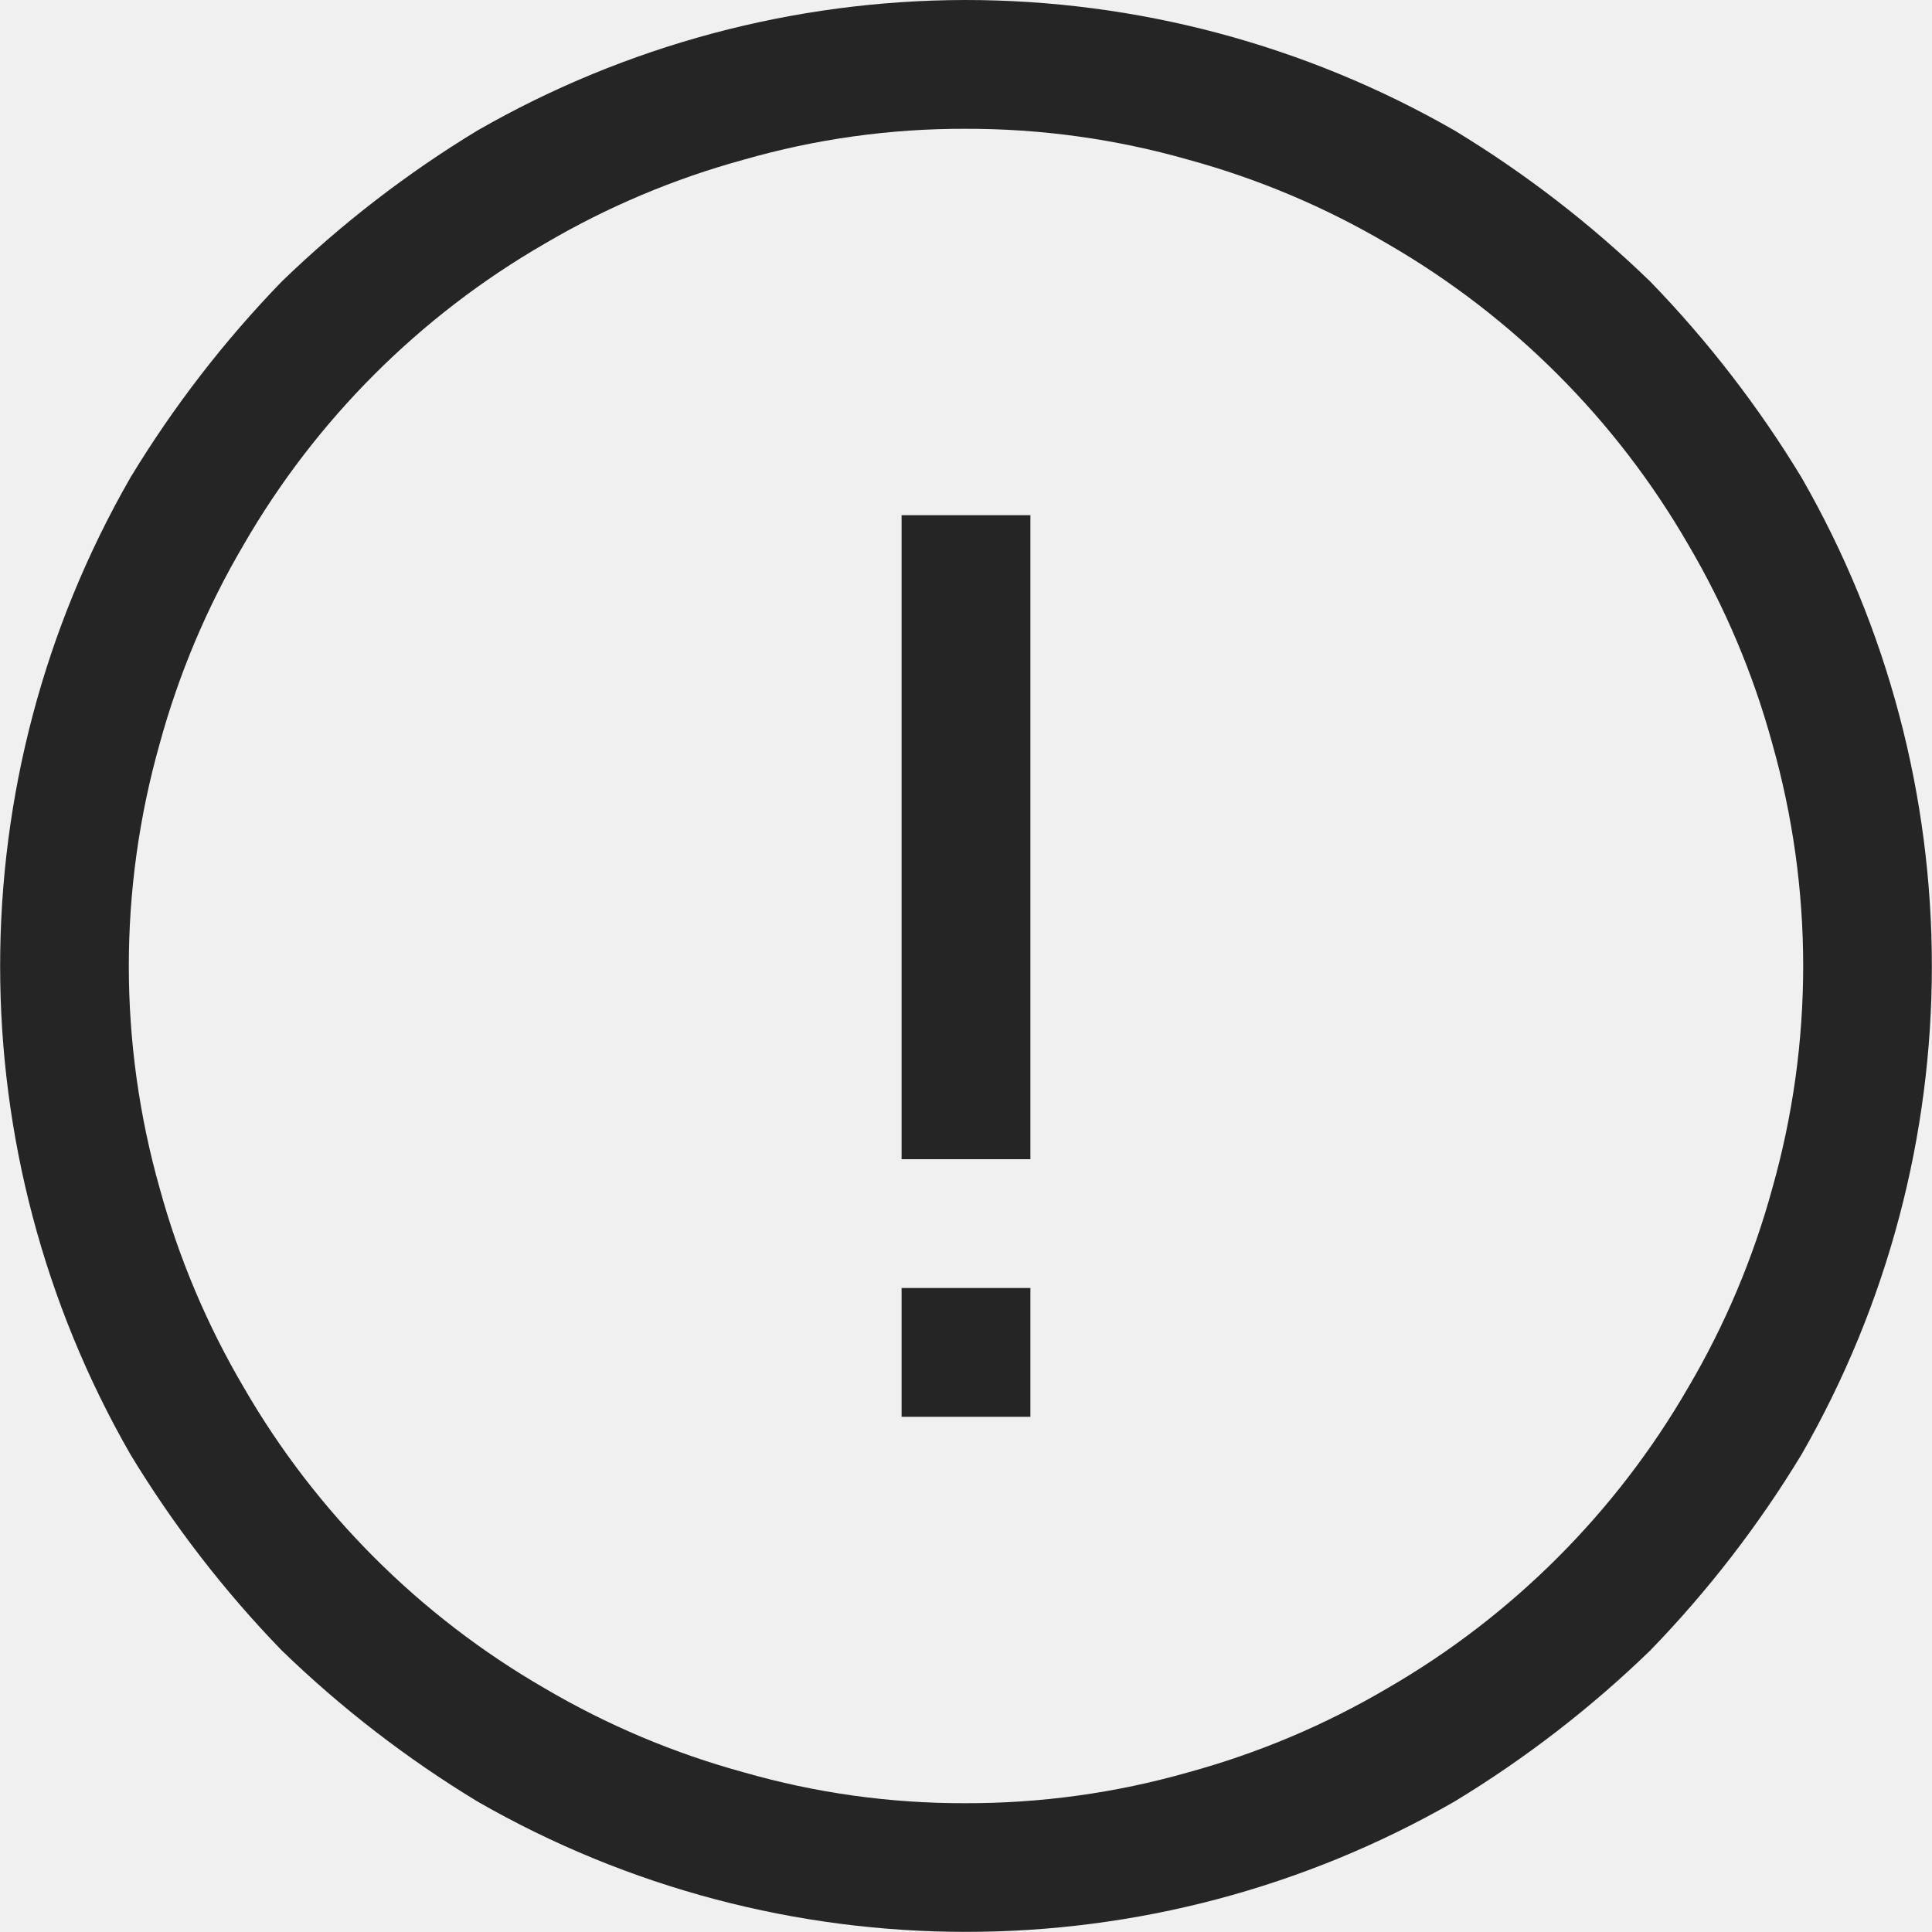
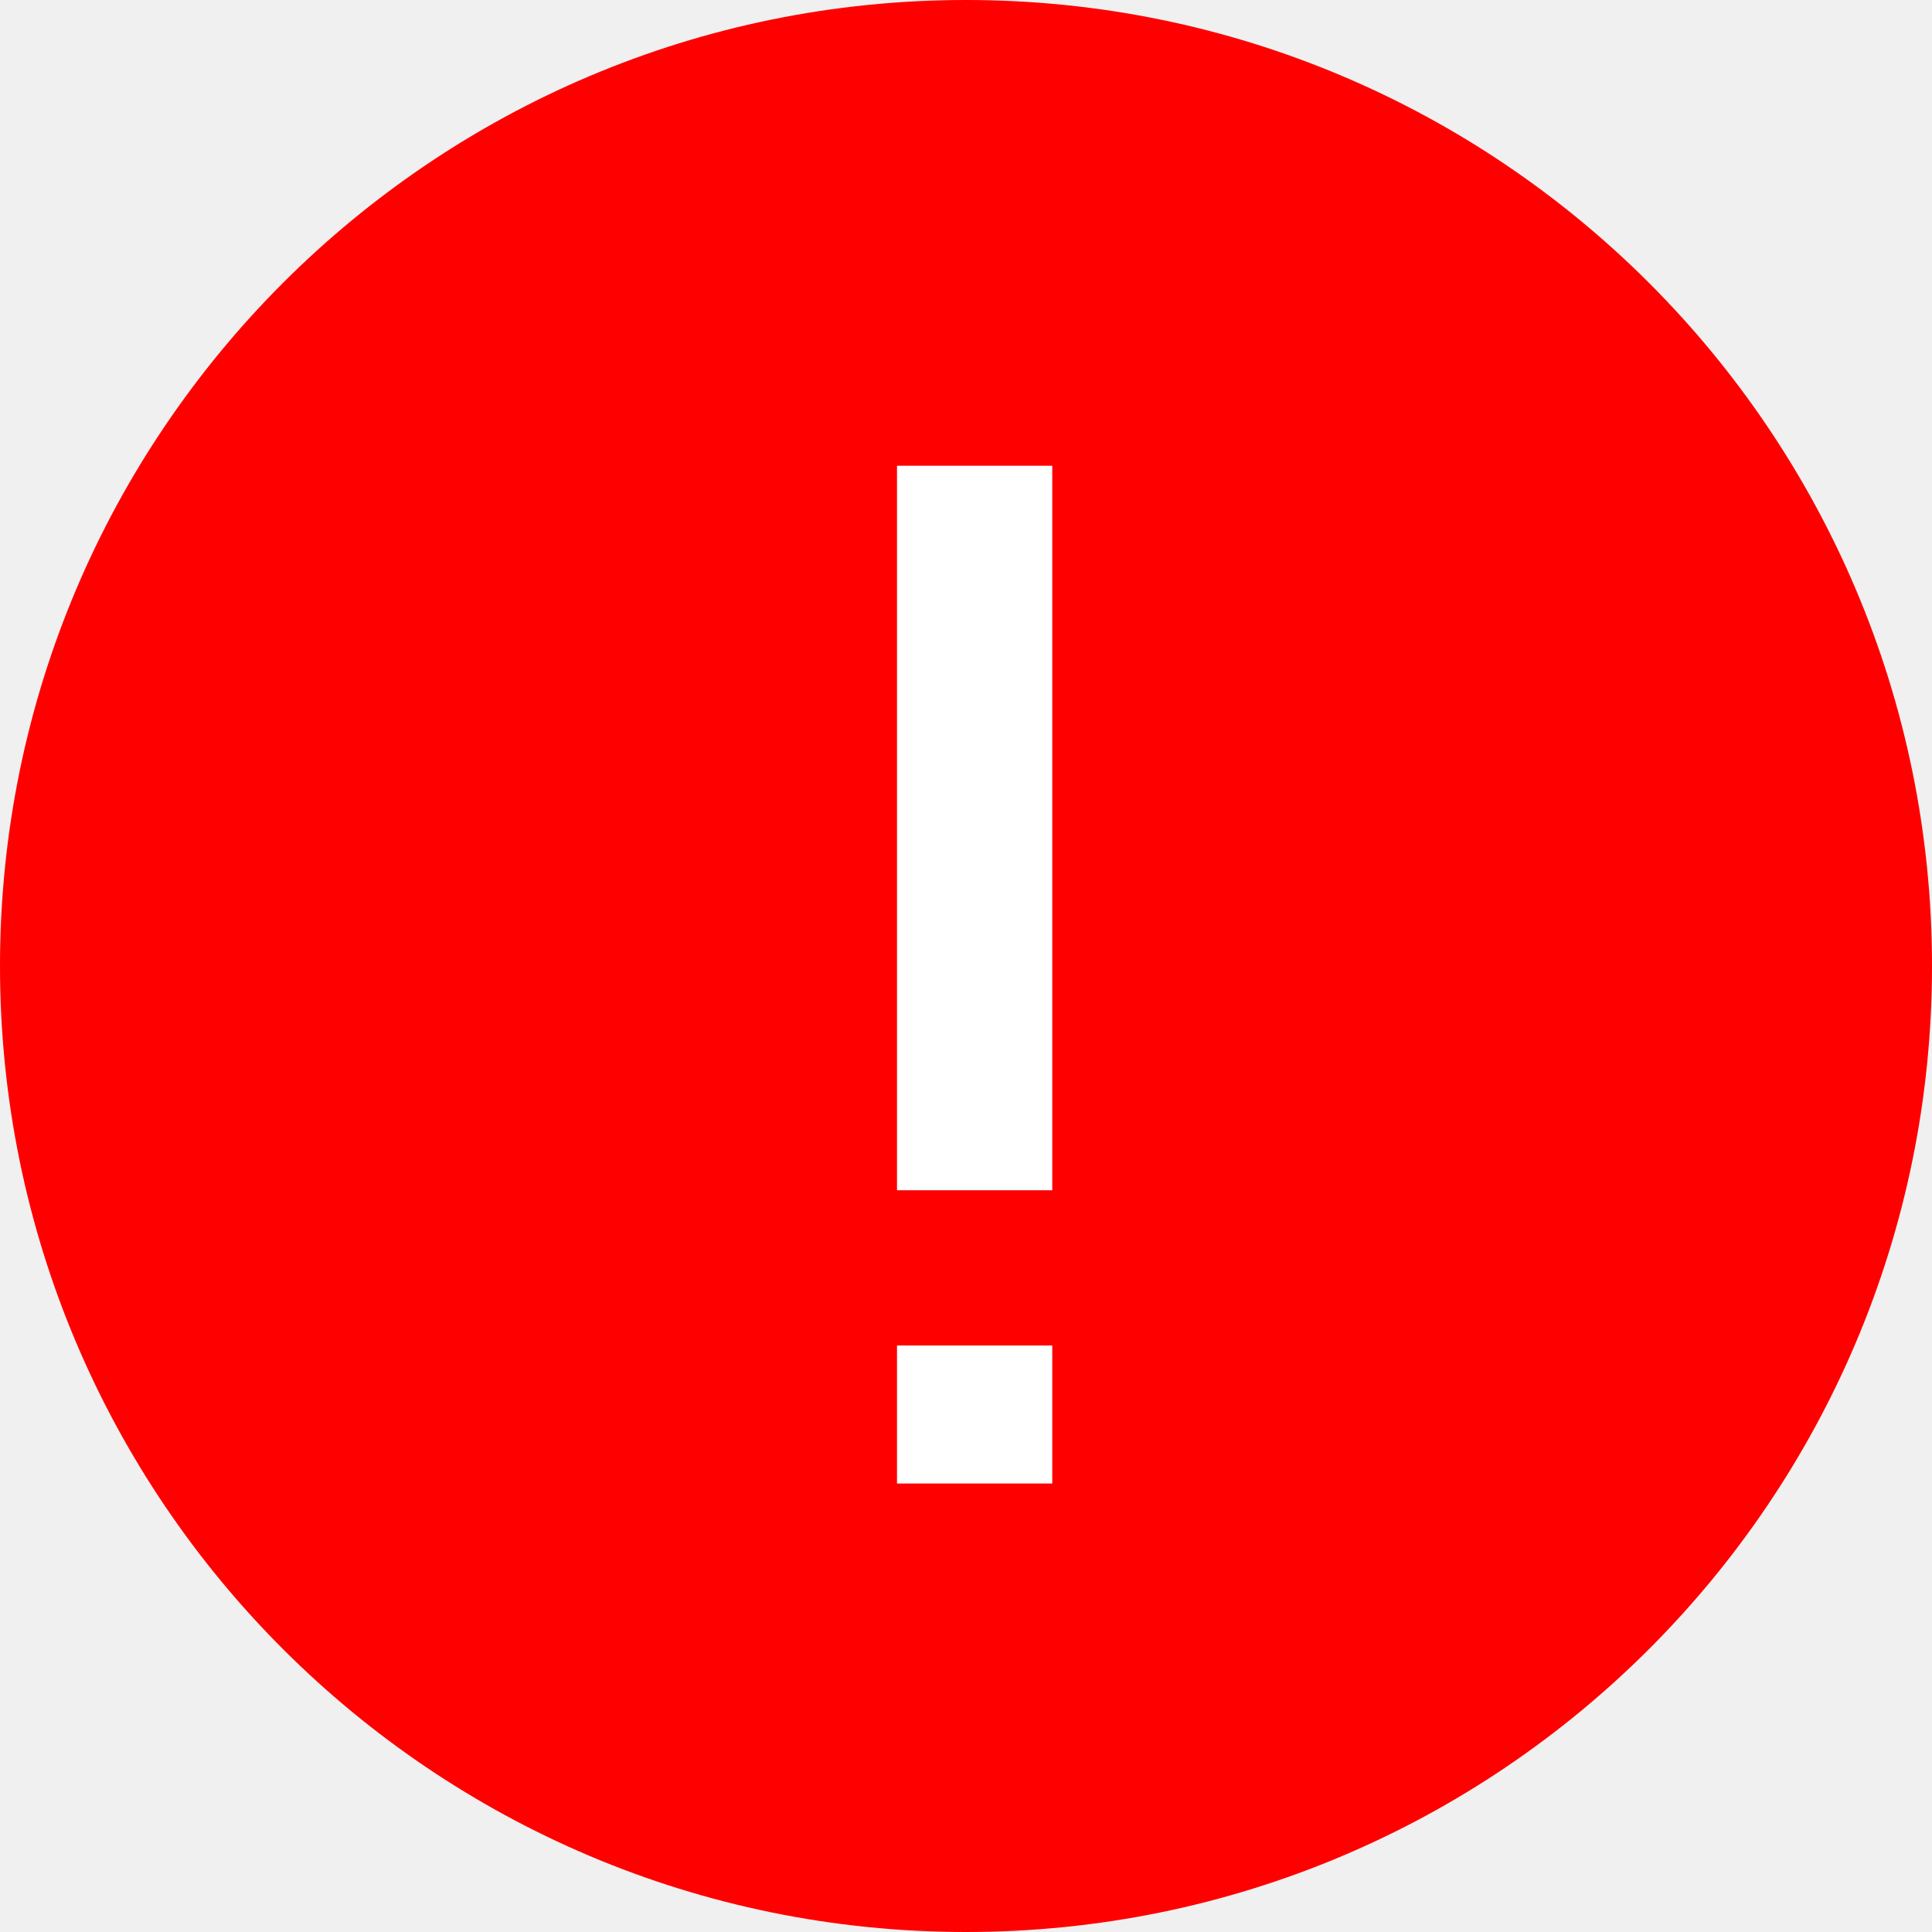
- <svg xmlns="http://www.w3.org/2000/svg" id="Layer_1" data-name="Layer 1" viewBox="0 0 11.25 11.25">
-   <defs>
-     <style>.cls-2{fill:#252526;}</style>
-   </defs>
-   <path class="cls-2" d="M5.62,0A5.72,5.72,0,0,1,8.47.76a6.43,6.43,0,0,1,1.14.88,6.43,6.43,0,0,1,.88,1.14,5.71,5.71,0,0,1,0,5.69,6.43,6.43,0,0,1-.88,1.14,6.43,6.43,0,0,1-1.14.88,5.71,5.71,0,0,1-5.69,0,6.43,6.43,0,0,1-1.14-.88A6.43,6.43,0,0,1,.76,8.47a5.71,5.71,0,0,1,0-5.69,6.43,6.43,0,0,1,.88-1.14A6.43,6.43,0,0,1,2.78.76,5.72,5.72,0,0,1,5.62,0Zm0,10.5a4.69,4.69,0,0,0,1.3-.18,4.76,4.76,0,0,0,1.16-.49A4.79,4.79,0,0,0,9.83,8.08a4.76,4.76,0,0,0,.49-1.16,4.75,4.75,0,0,0,0-2.59,4.76,4.76,0,0,0-.49-1.16A4.79,4.79,0,0,0,8.08,1.42,4.76,4.76,0,0,0,6.92.93,4.69,4.69,0,0,0,5.62.75,4.62,4.62,0,0,0,4.33.93a4.76,4.76,0,0,0-1.16.49A4.79,4.79,0,0,0,1.42,3.17,4.76,4.76,0,0,0,.93,4.33a4.75,4.75,0,0,0,0,2.59,4.76,4.76,0,0,0,.49,1.16A4.79,4.79,0,0,0,3.17,9.83a4.76,4.76,0,0,0,1.16.49A4.62,4.62,0,0,0,5.62,10.5ZM5.25,3H6V6.75H5.25Zm0,4.5H6v.75H5.25Z" />
+ <svg xmlns="http://www.w3.org/2000/svg" version="1.1" id="Layer_1" x="0px" y="0px" viewBox="0 0 11.2 11.2" style="enable-background:new 0 0 11.2 11.2;" xml:space="preserve">
+   <style type="text/css">
+ 	.st0{fill:#FF0000;}
+ 	.st1{fill:#FFFFFF;}
+ </style>
+   <circle class="st0" cx="5.6" cy="5.6" r="5.6" />
+   <path class="st1" d="M6.1,8.6H5.2V7.8h0.9V8.6z M6.1,6.9H5.2V2.7h0.9V6.9z" />
</svg>
